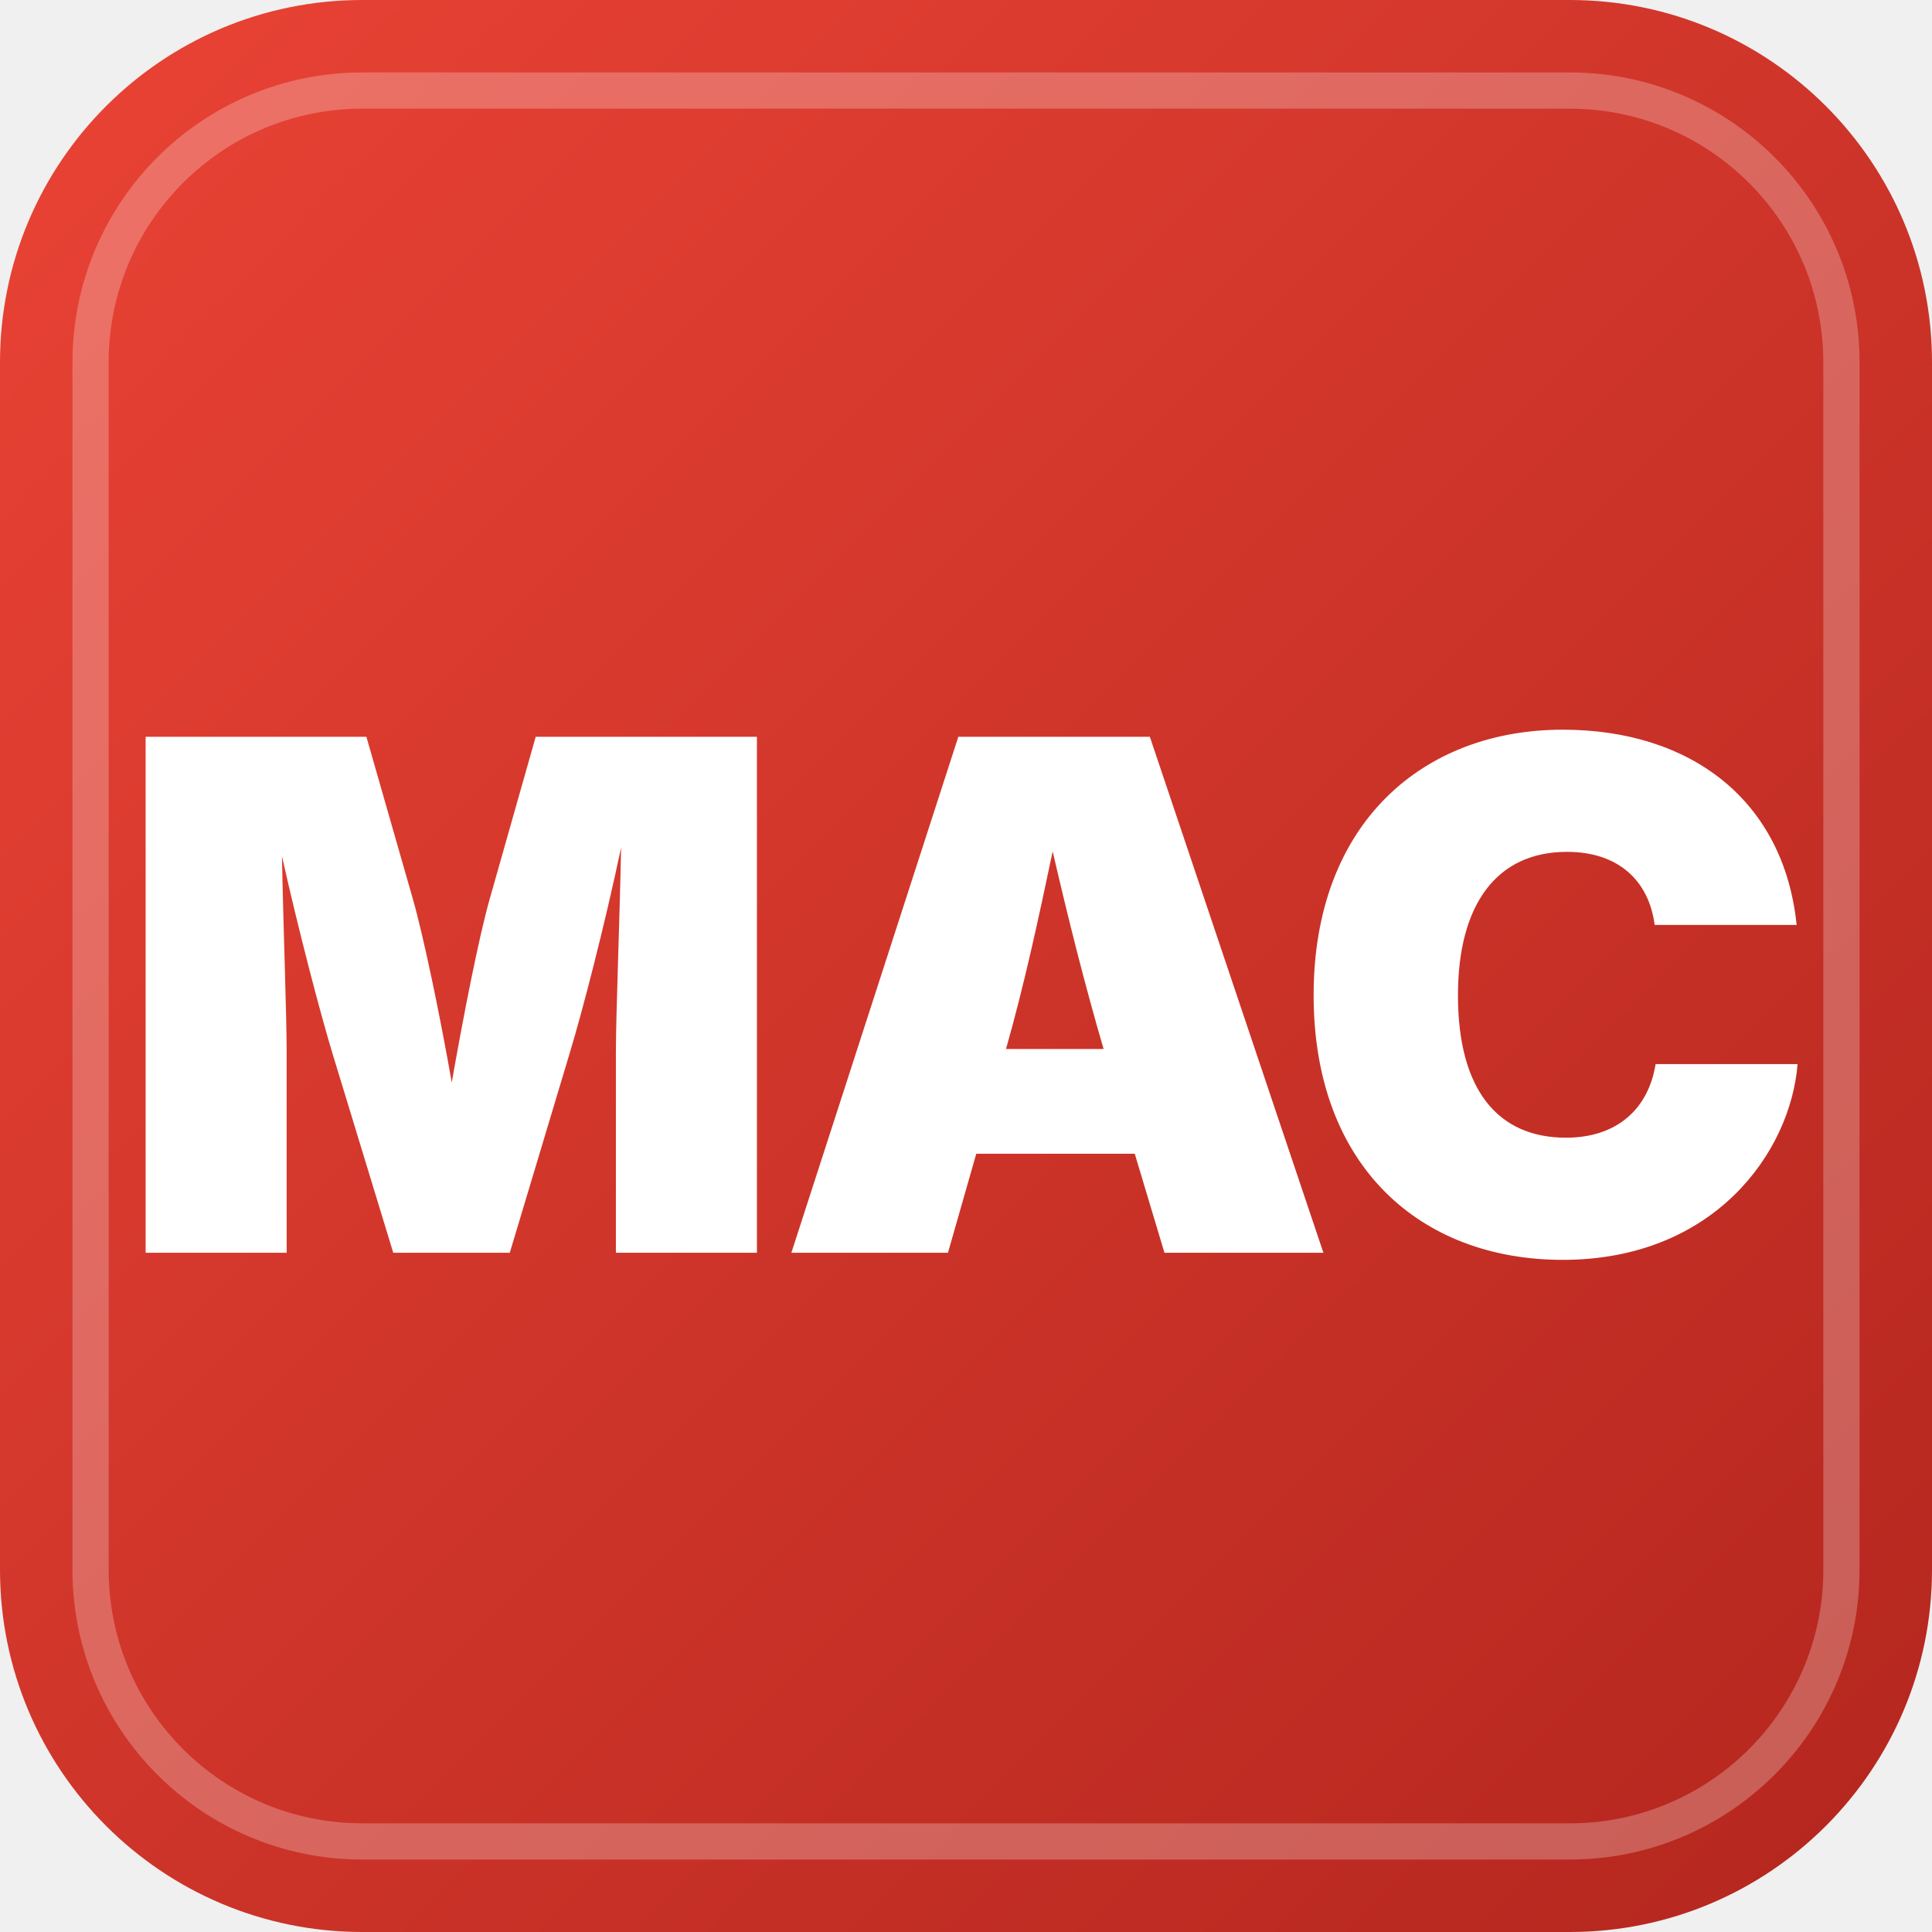
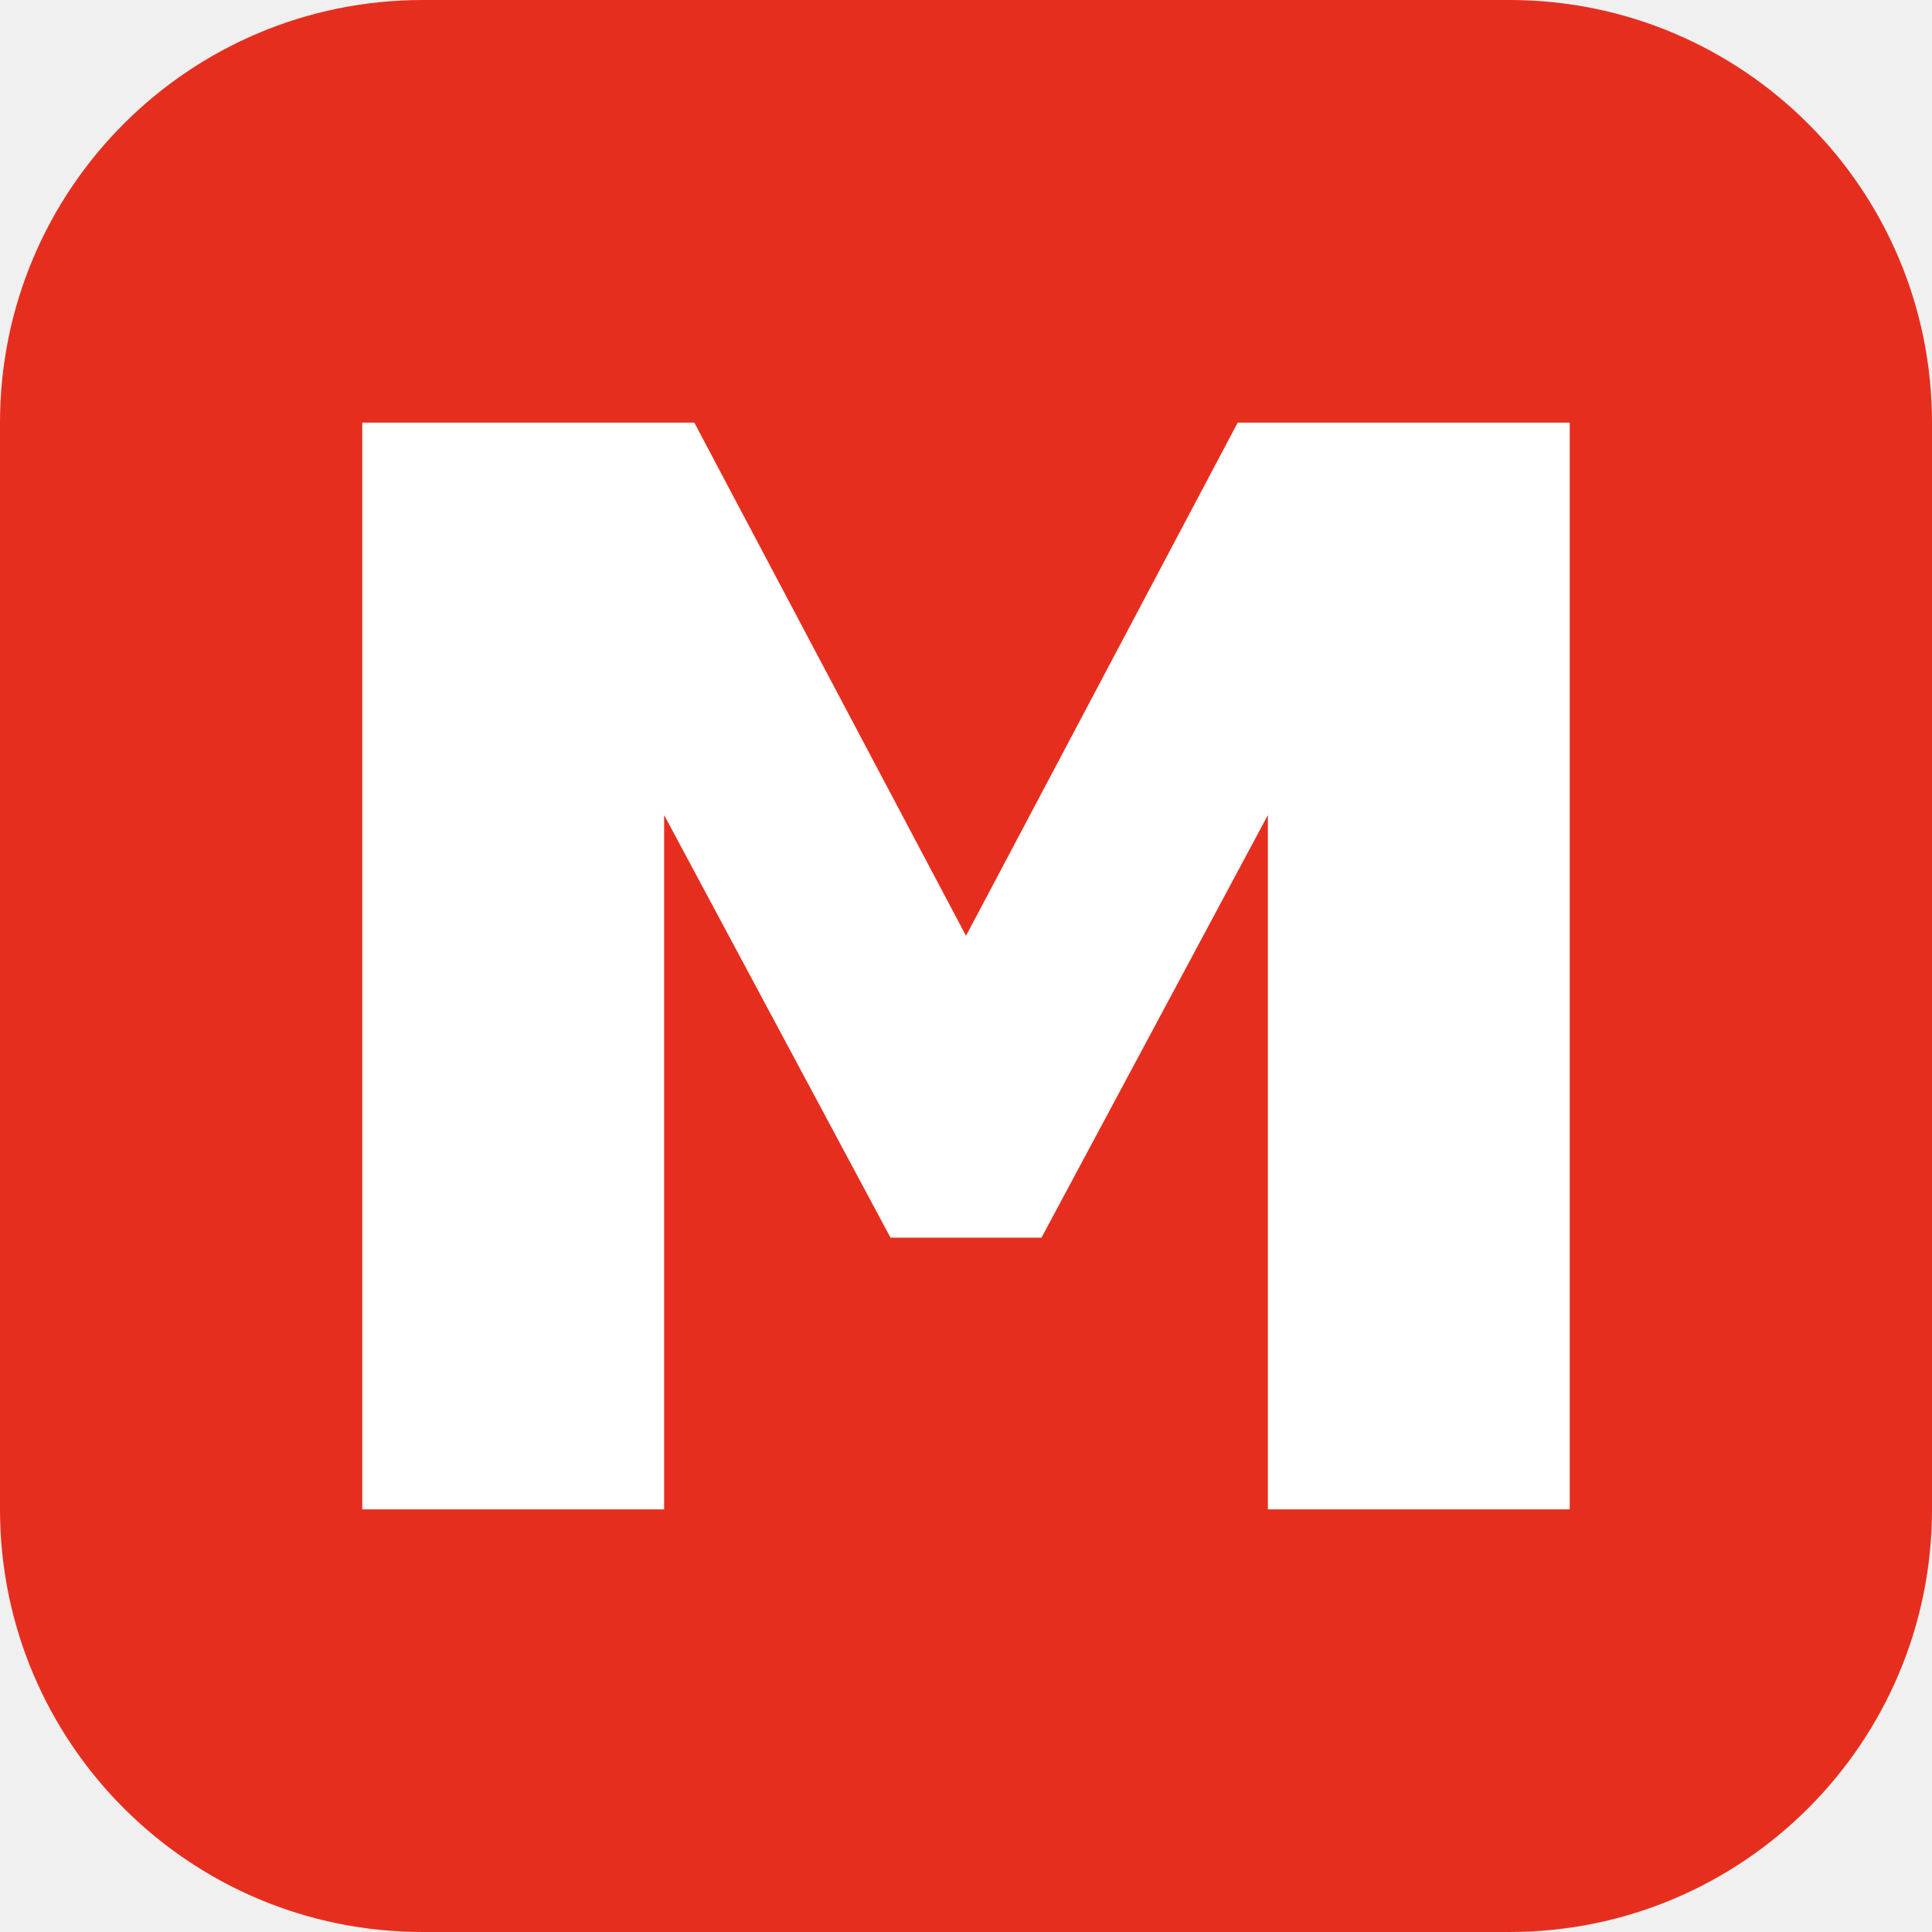
<svg xmlns="http://www.w3.org/2000/svg" viewBox="0 0 64 64">
-   <defs>
-     <linearGradient id="macGrad" x1="0%" y1="0%" x2="100%" y2="100%">
-       <stop offset="0%" stop-color="#EA4335" />
-       <stop offset="100%" stop-color="#B3261E" />
-     </linearGradient>
-   </defs>
-   <rect width="64" height="64" rx="12" fill="url(#macGrad)" />
-   <rect x="3" y="3" width="58" height="58" rx="9" fill="none" stroke="rgba(255,255,255,0.25)" stroke-width="1.2" />
-   <text x="32" y="41.5" font-family=" Syne, Arial Black, -apple-system, system-ui, sans-serif" font-size="23.5" font-weight="900" fill="#FFFFFF" text-anchor="middle" letter-spacing="-0.5">MAC</text>
+   <rect width="64" height="64" rx="14" fill="#E62E1F" />
+   <path d="M 12 50 L 12 14 L 23 14 L 32 31 L 41 14 L 52 14 L 52 50 L 42 50 L 42 27 L 34.5 41 L 29.5 41 L 22 27 L 22 50 Z" fill="#FFFFFF" />
</svg>
